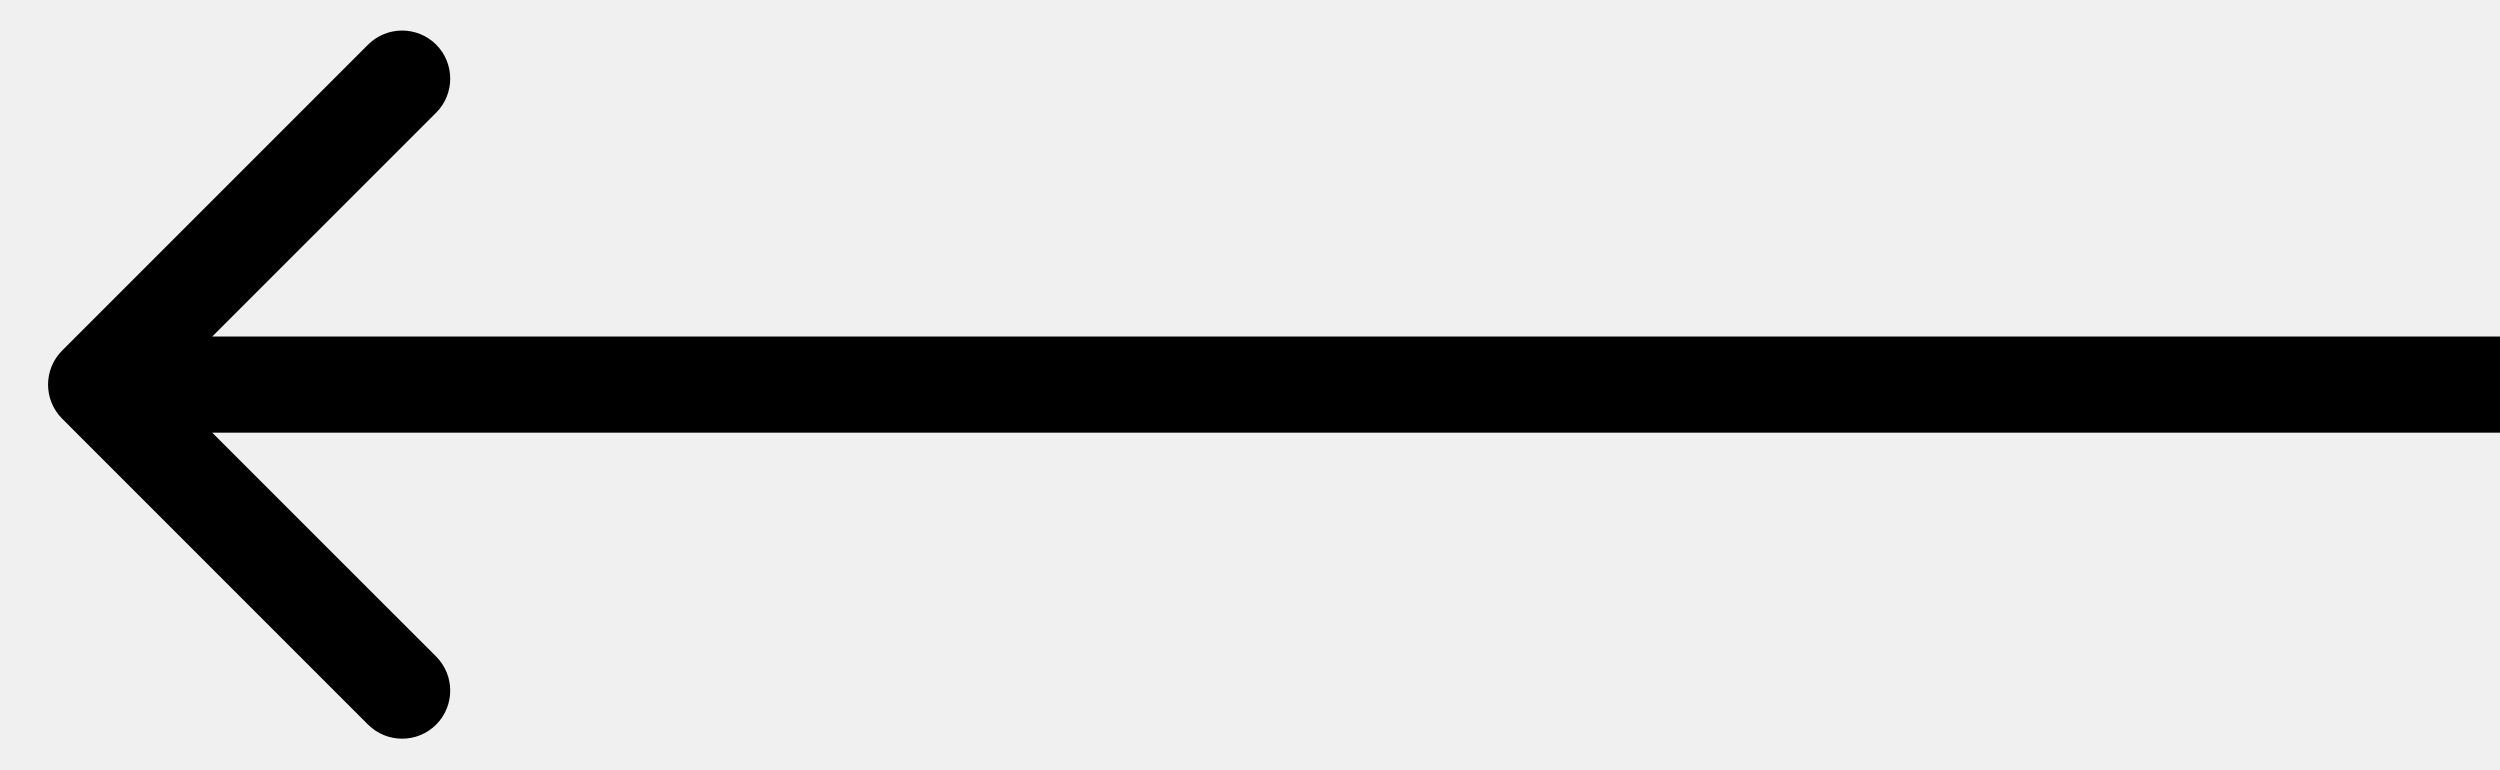
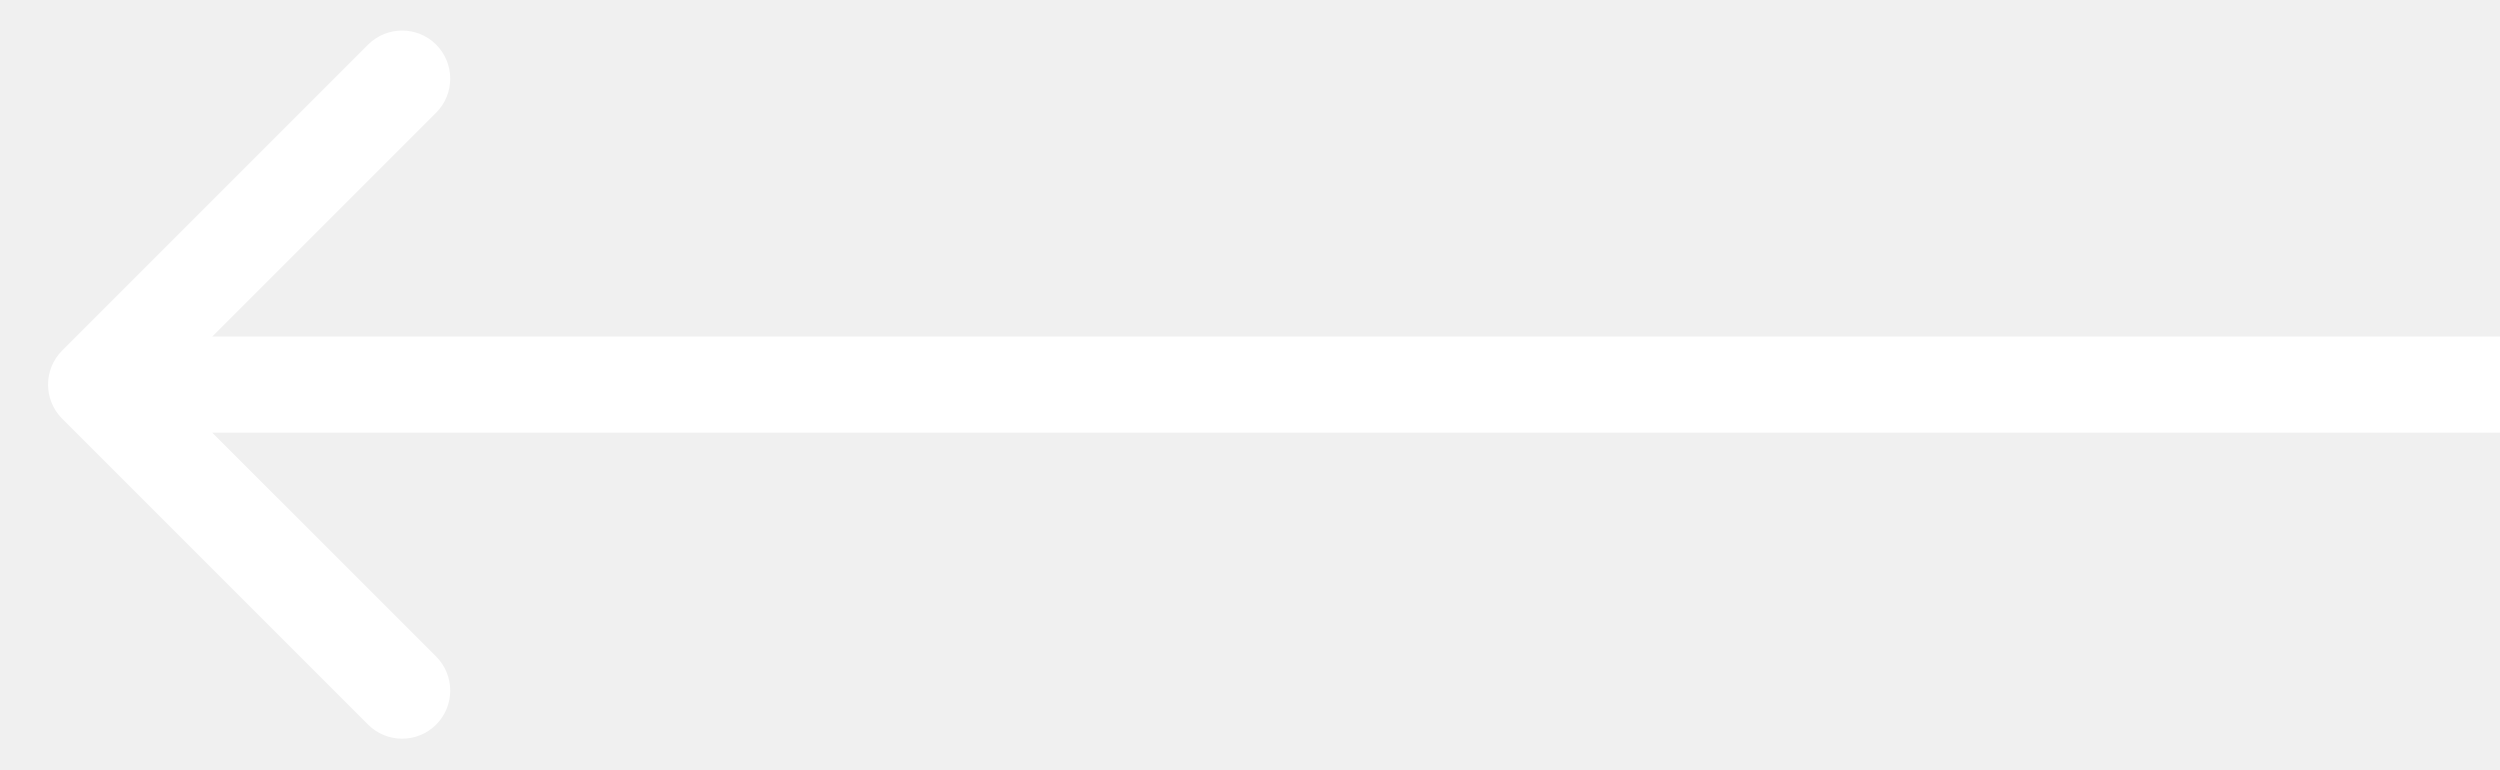
<svg xmlns="http://www.w3.org/2000/svg" width="26" height="8" viewBox="0 0 26 8" fill="none">
-   <path id="Line 6" d="M0.646 3.646C0.451 3.842 0.451 4.158 0.646 4.354L3.828 7.536C4.024 7.731 4.34 7.731 4.536 7.536C4.731 7.34 4.731 7.024 4.536 6.828L1.707 4L4.536 1.172C4.731 0.976 4.731 0.66 4.536 0.464C4.34 0.269 4.024 0.269 3.828 0.464L0.646 3.646ZM1 4.5H26V3.5H1V4.5Z" fill="black" />
+   <path id="Line 6" d="M0.646 3.646C0.451 3.842 0.451 4.158 0.646 4.354L3.828 7.536C4.024 7.731 4.34 7.731 4.536 7.536C4.731 7.34 4.731 7.024 4.536 6.828L1.707 4L4.536 1.172C4.731 0.976 4.731 0.66 4.536 0.464C4.34 0.269 4.024 0.269 3.828 0.464L0.646 3.646ZM1 4.5H26V3.5H1V4.5Z" fill="white" />
</svg>
